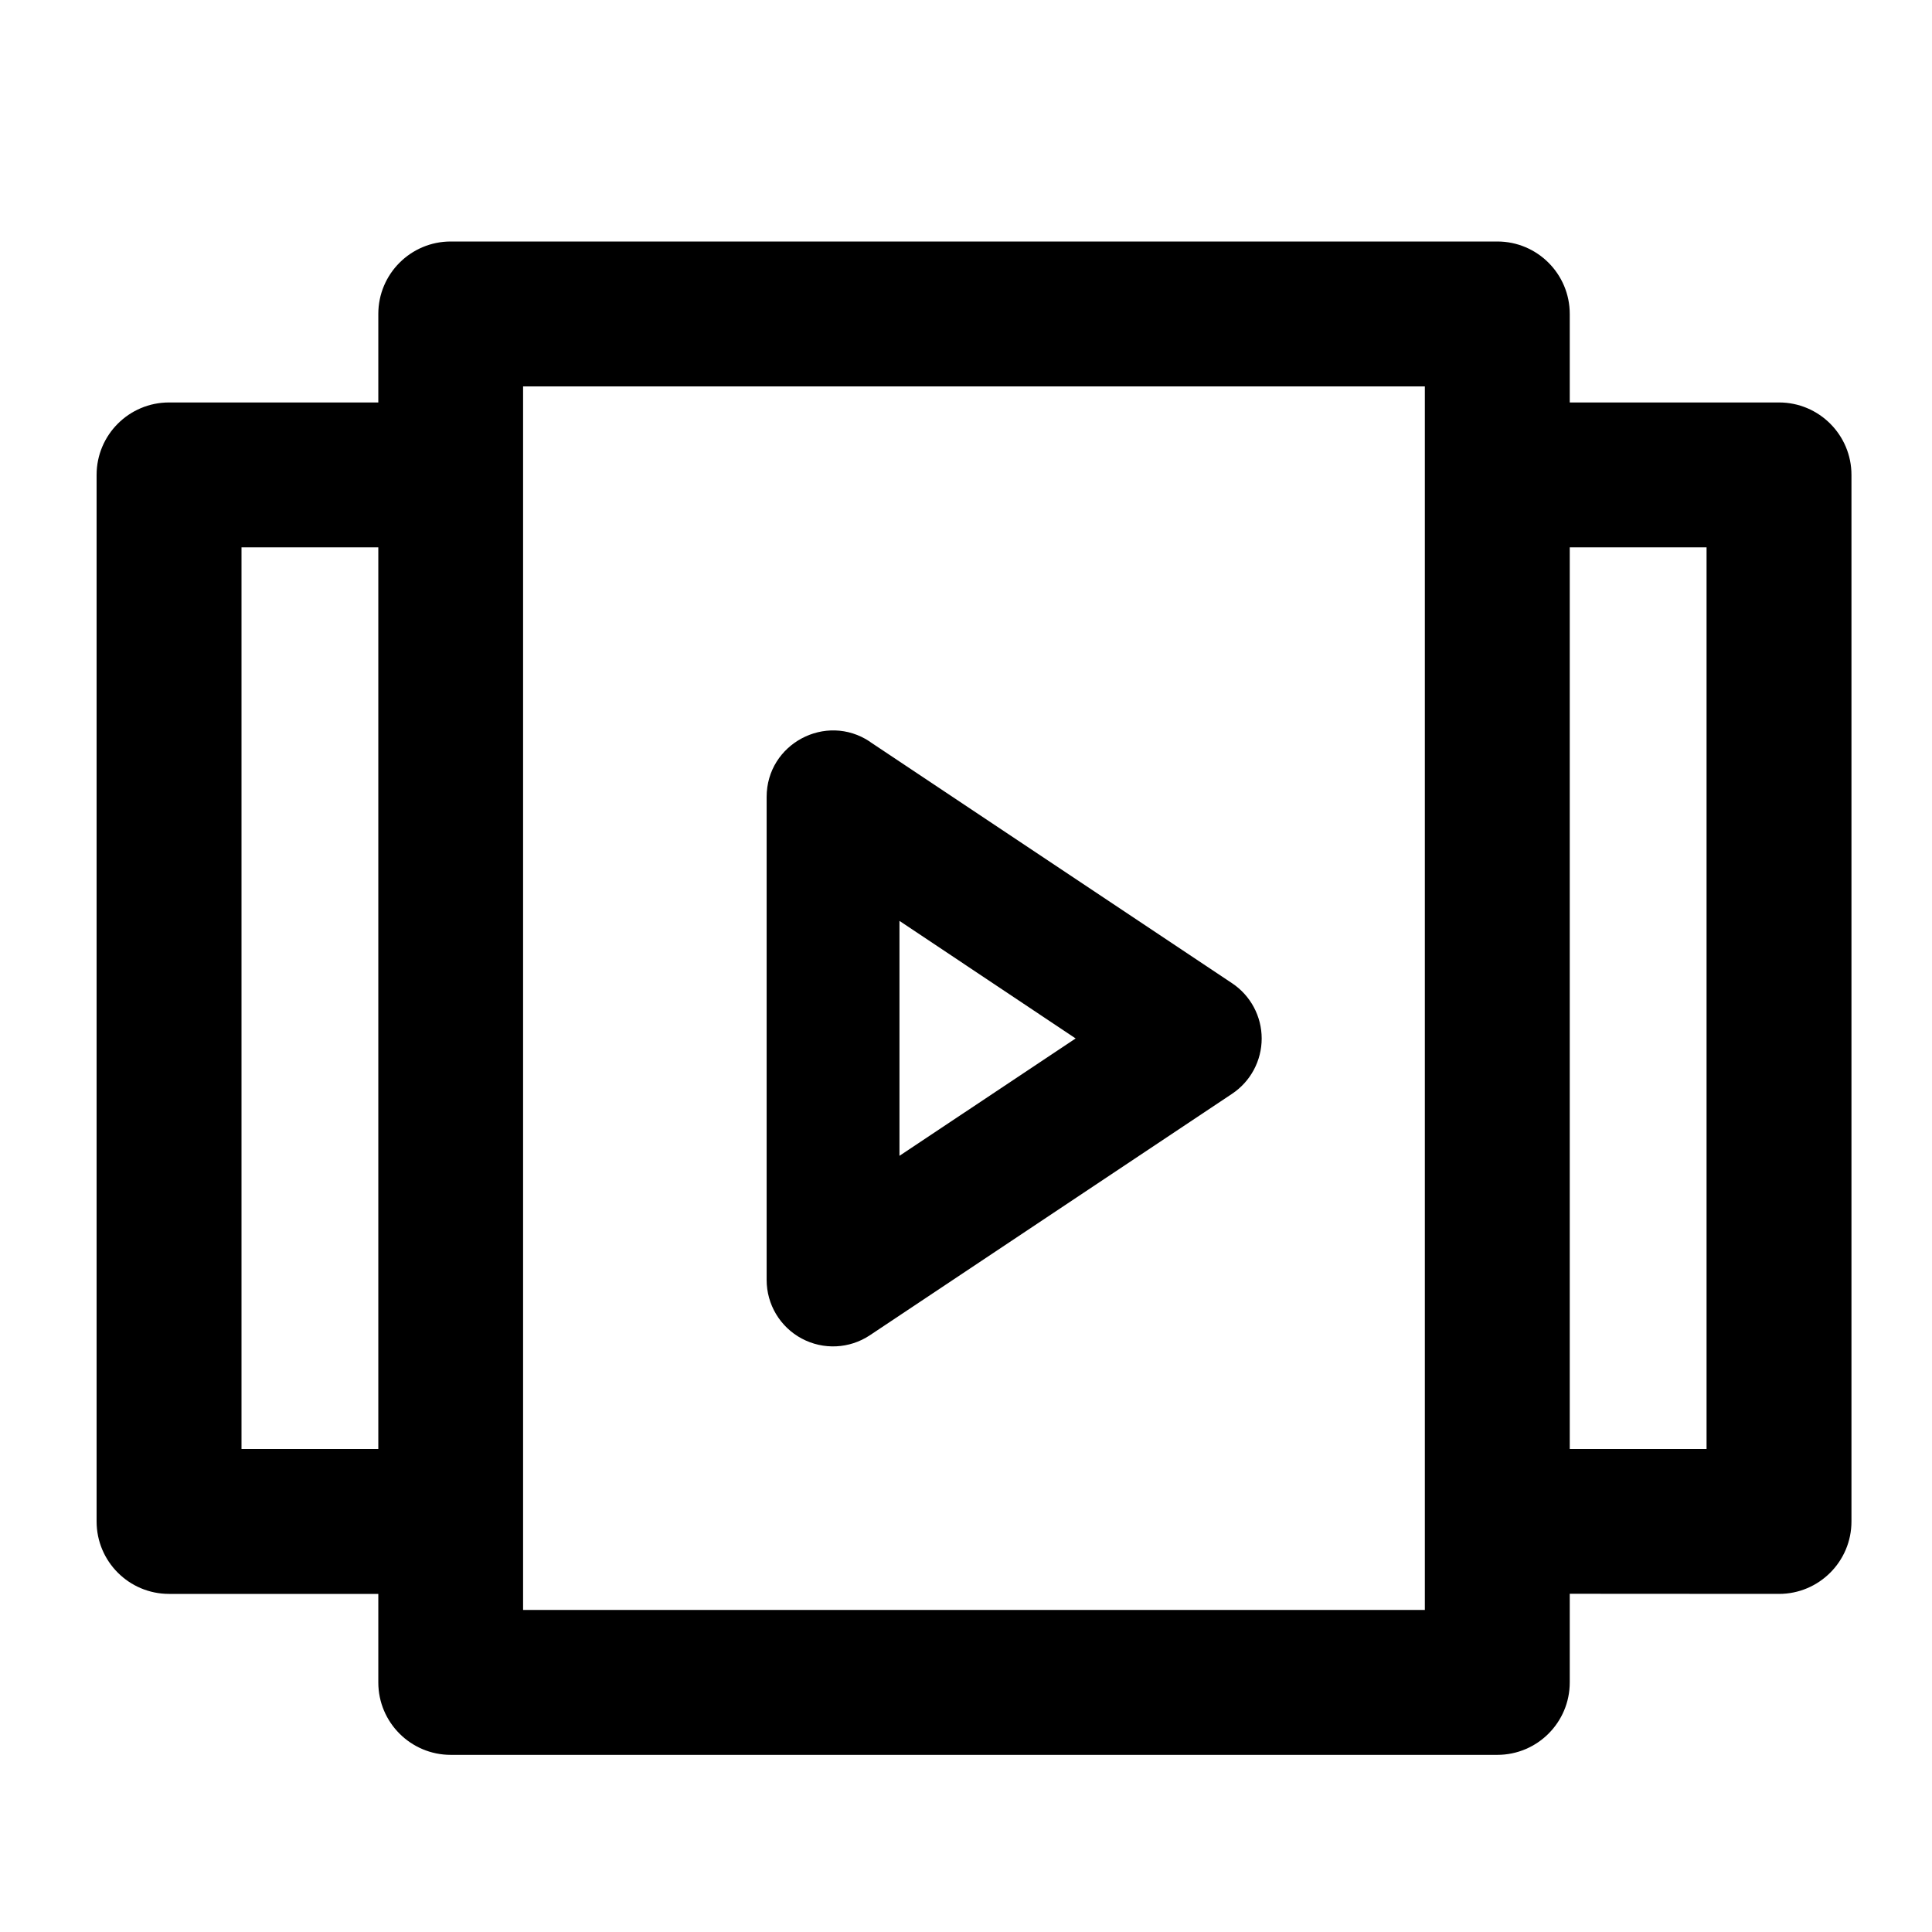
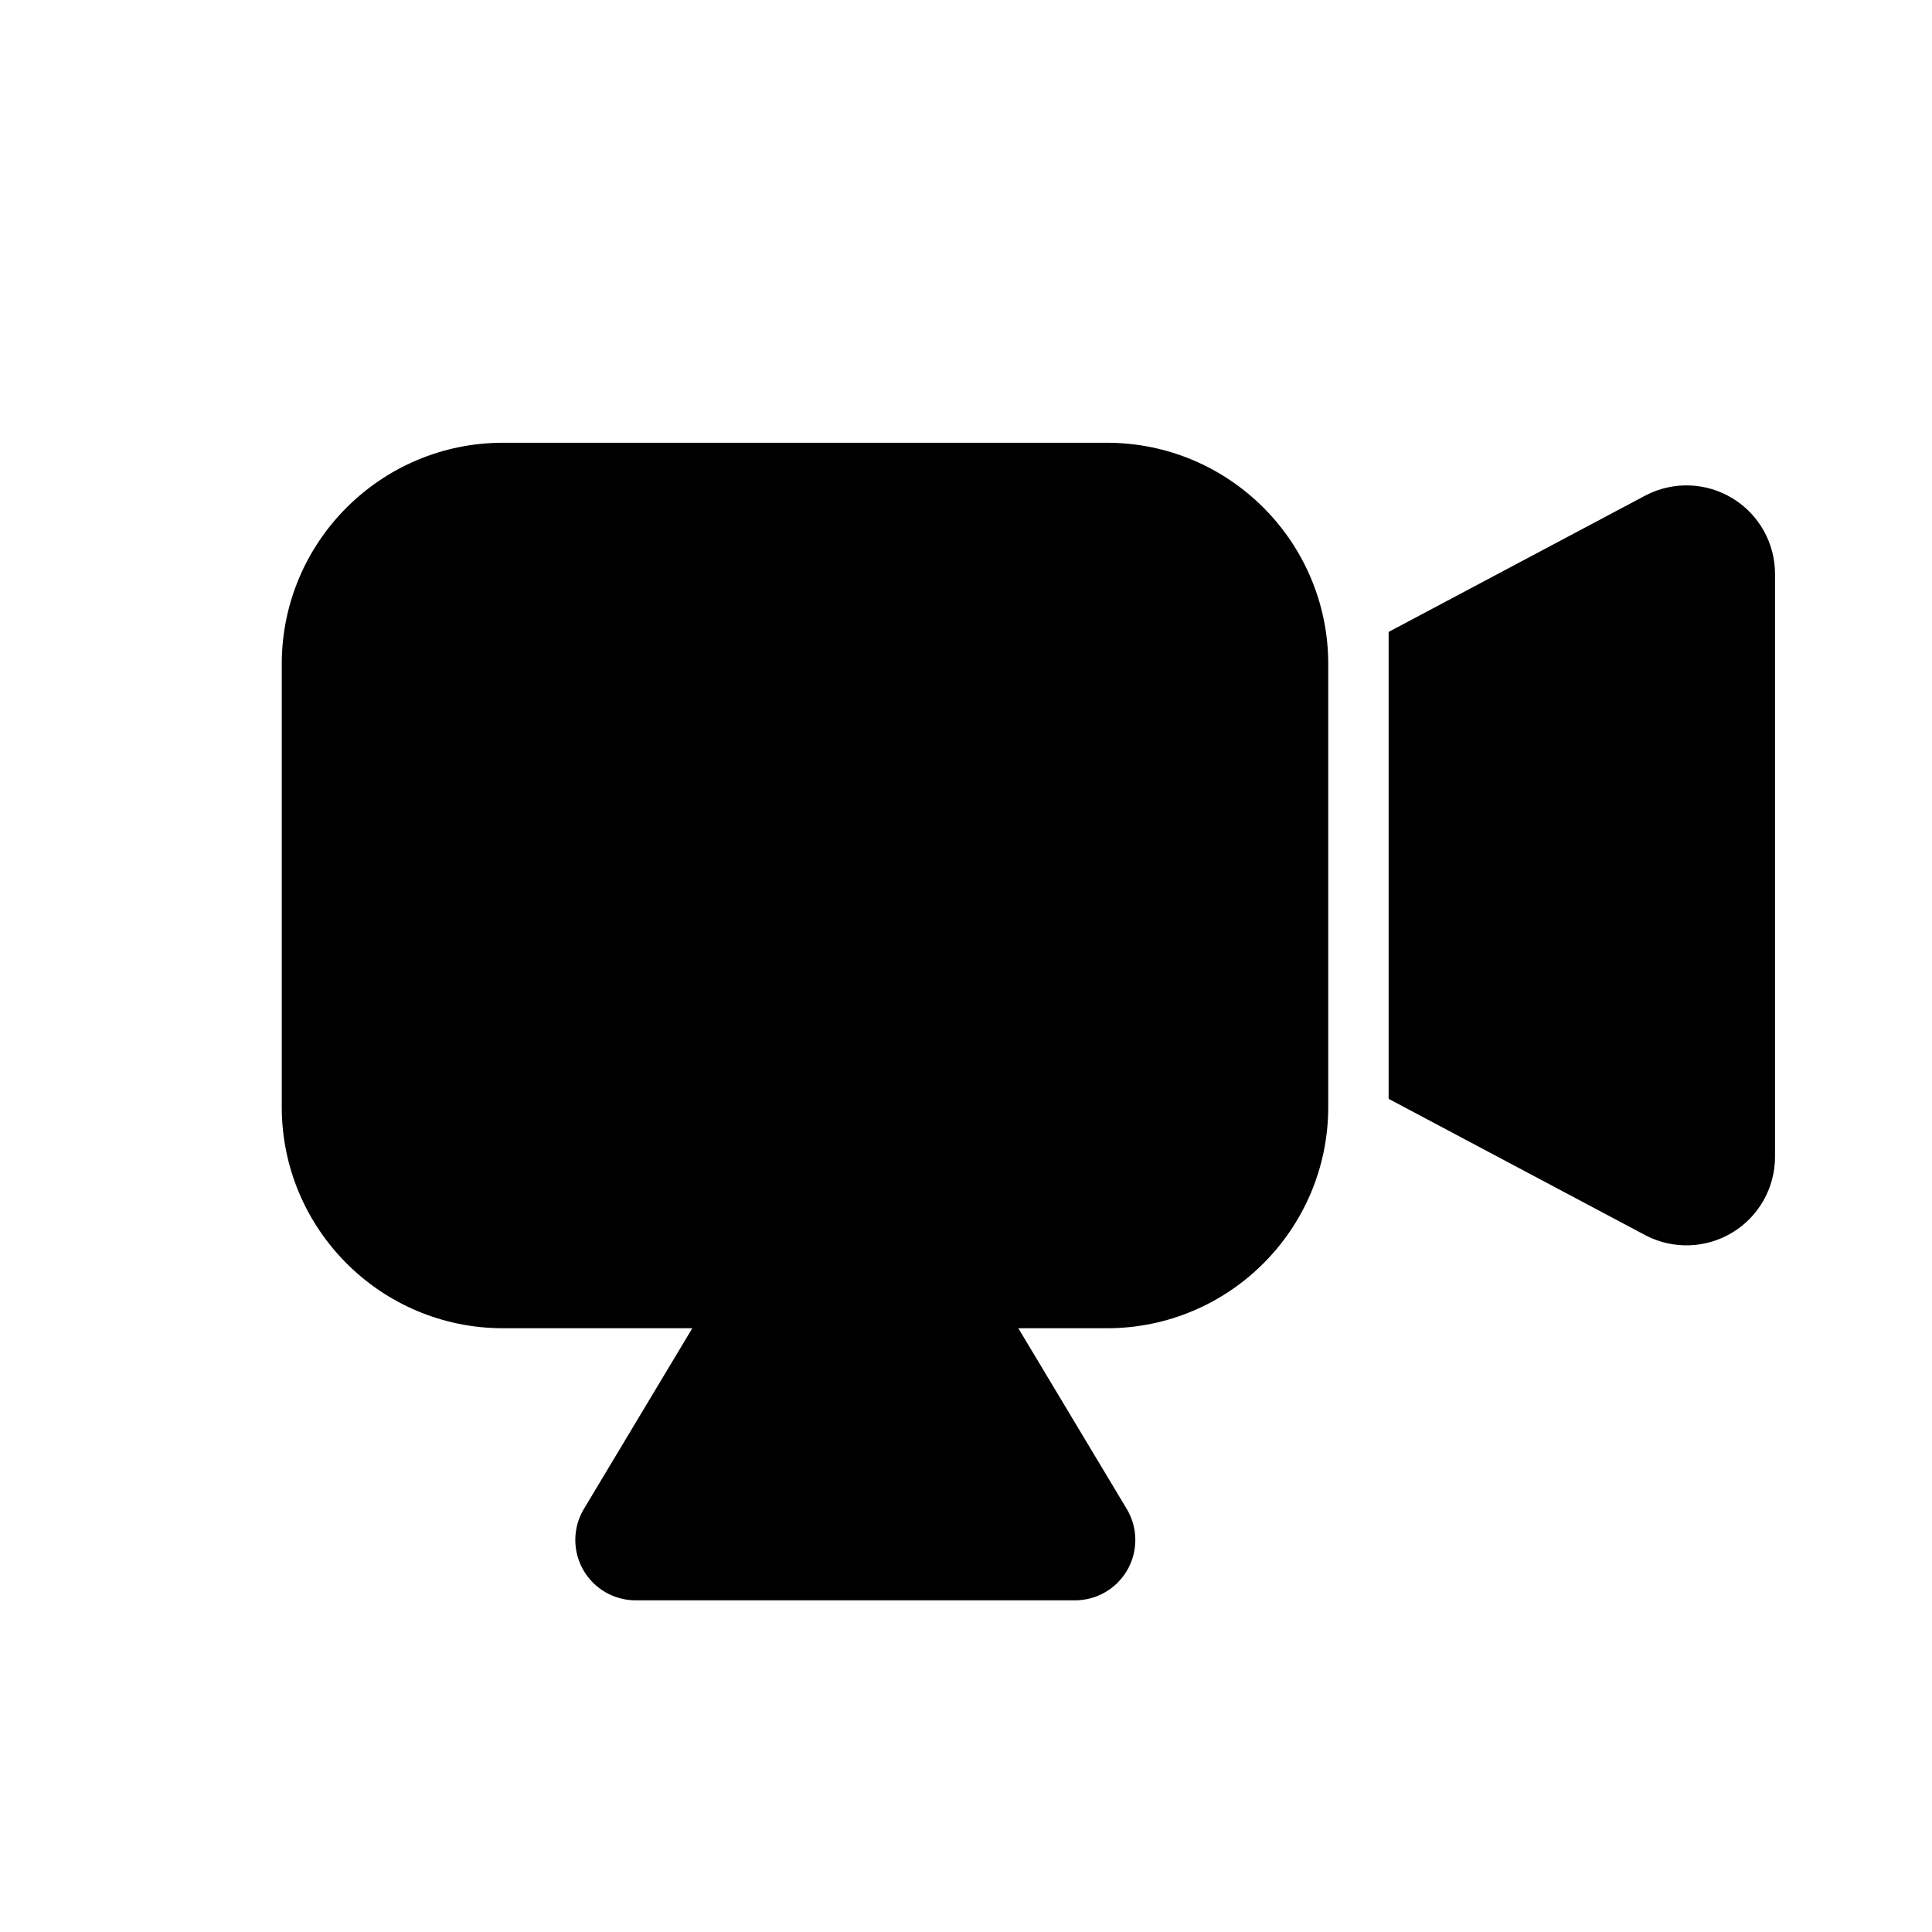
- <svg xmlns="http://www.w3.org/2000/svg" t="1751337772774" class="icon" viewBox="0 0 1024 1024" version="1.1" p-id="19666" id="mx_n_1751337772775">
-   <path d="M793.6 128a38.4 38.4 0 0 1 38.4 38.4v46.912h110.912a38.4 38.4 0 0 1 38.4 38.4V806.4a38.4 38.4 0 0 1-38.4 38.4L832 844.736v46.976a38.4 38.4 0 0 1-38.4 38.4H238.912a38.4 38.4 0 0 1-38.4-38.4V844.8L89.6 844.8a38.4 38.4 0 0 1-38.4-38.4V251.712a38.4 38.4 0 0 1 38.4-38.4h110.912V166.4a38.4 38.4 0 0 1 38.4-38.4H793.6z m-38.4 76.8H277.248v648.512H755.2V204.8zM200.448 290.112H128V768h72.512V290.112z m704 0H832V768h72.512V290.112z m-443.392 103.04l192 128a35.2 35.2 0 0 1 0 58.56l-192 128a35.2 35.2 0 0 1-54.72-29.312v-256c0-28.16 31.36-44.864 54.72-29.312z m15.68 94.976v124.48L570.112 550.4 476.8 488.128z" p-id="19667" />
+ <svg xmlns="http://www.w3.org/2000/svg" viewBox="0 0 24 24">
+   <path fill="currentColor" d="M3.5 8.25A2.75 2.75 0 0 1 6.25 5.5h7.5A2.75 2.75 0 0 1 16.5 8.25v5.5a2.75 2.75 0 0 1-2.75 2.75h-1.1l1.35 2.25a.75.75 0 0 1-.65 1.13H7.9a.75.75 0 0 1-.65-1.13L8.6 16.5H6.25A2.75 2.75 0 0 1 3.5 13.75v-5.5zm13.75-.4 3.2-1.7a1.1 1.1 0 0 1 1.6.98v7.24a1.1 1.1 0 0 1-1.6.98l-3.2-1.7V7.85z" />
</svg>
